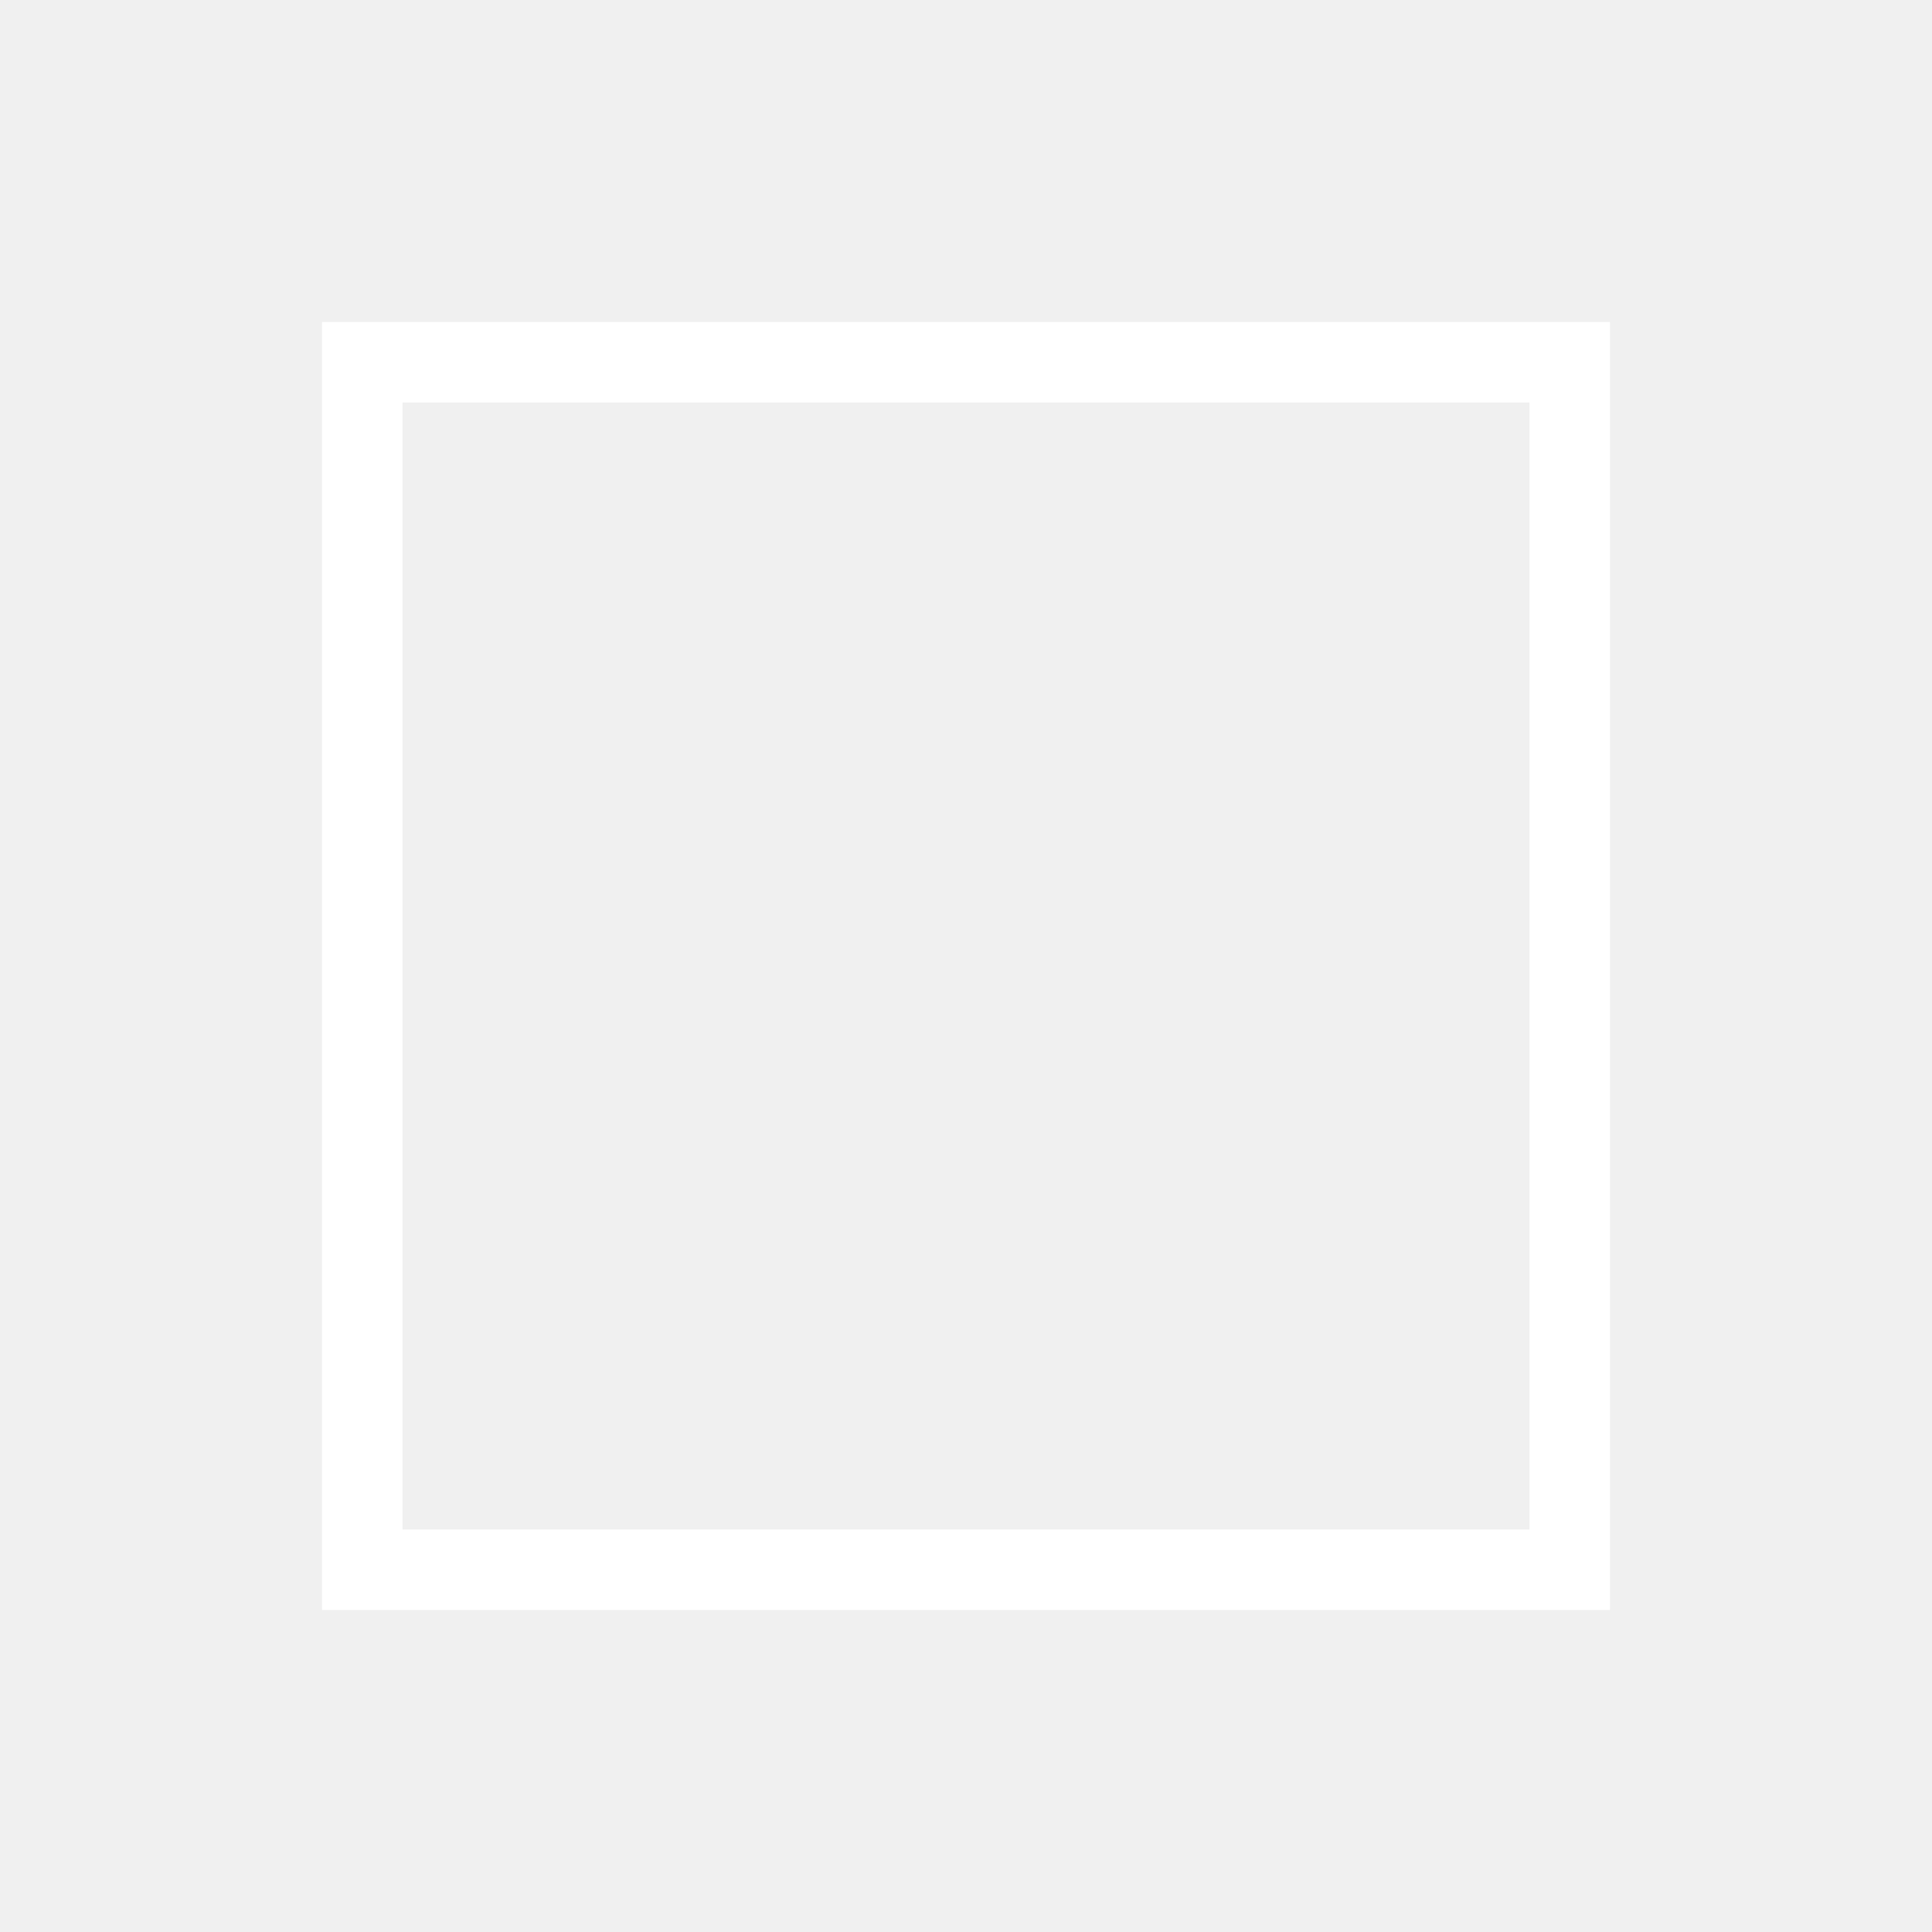
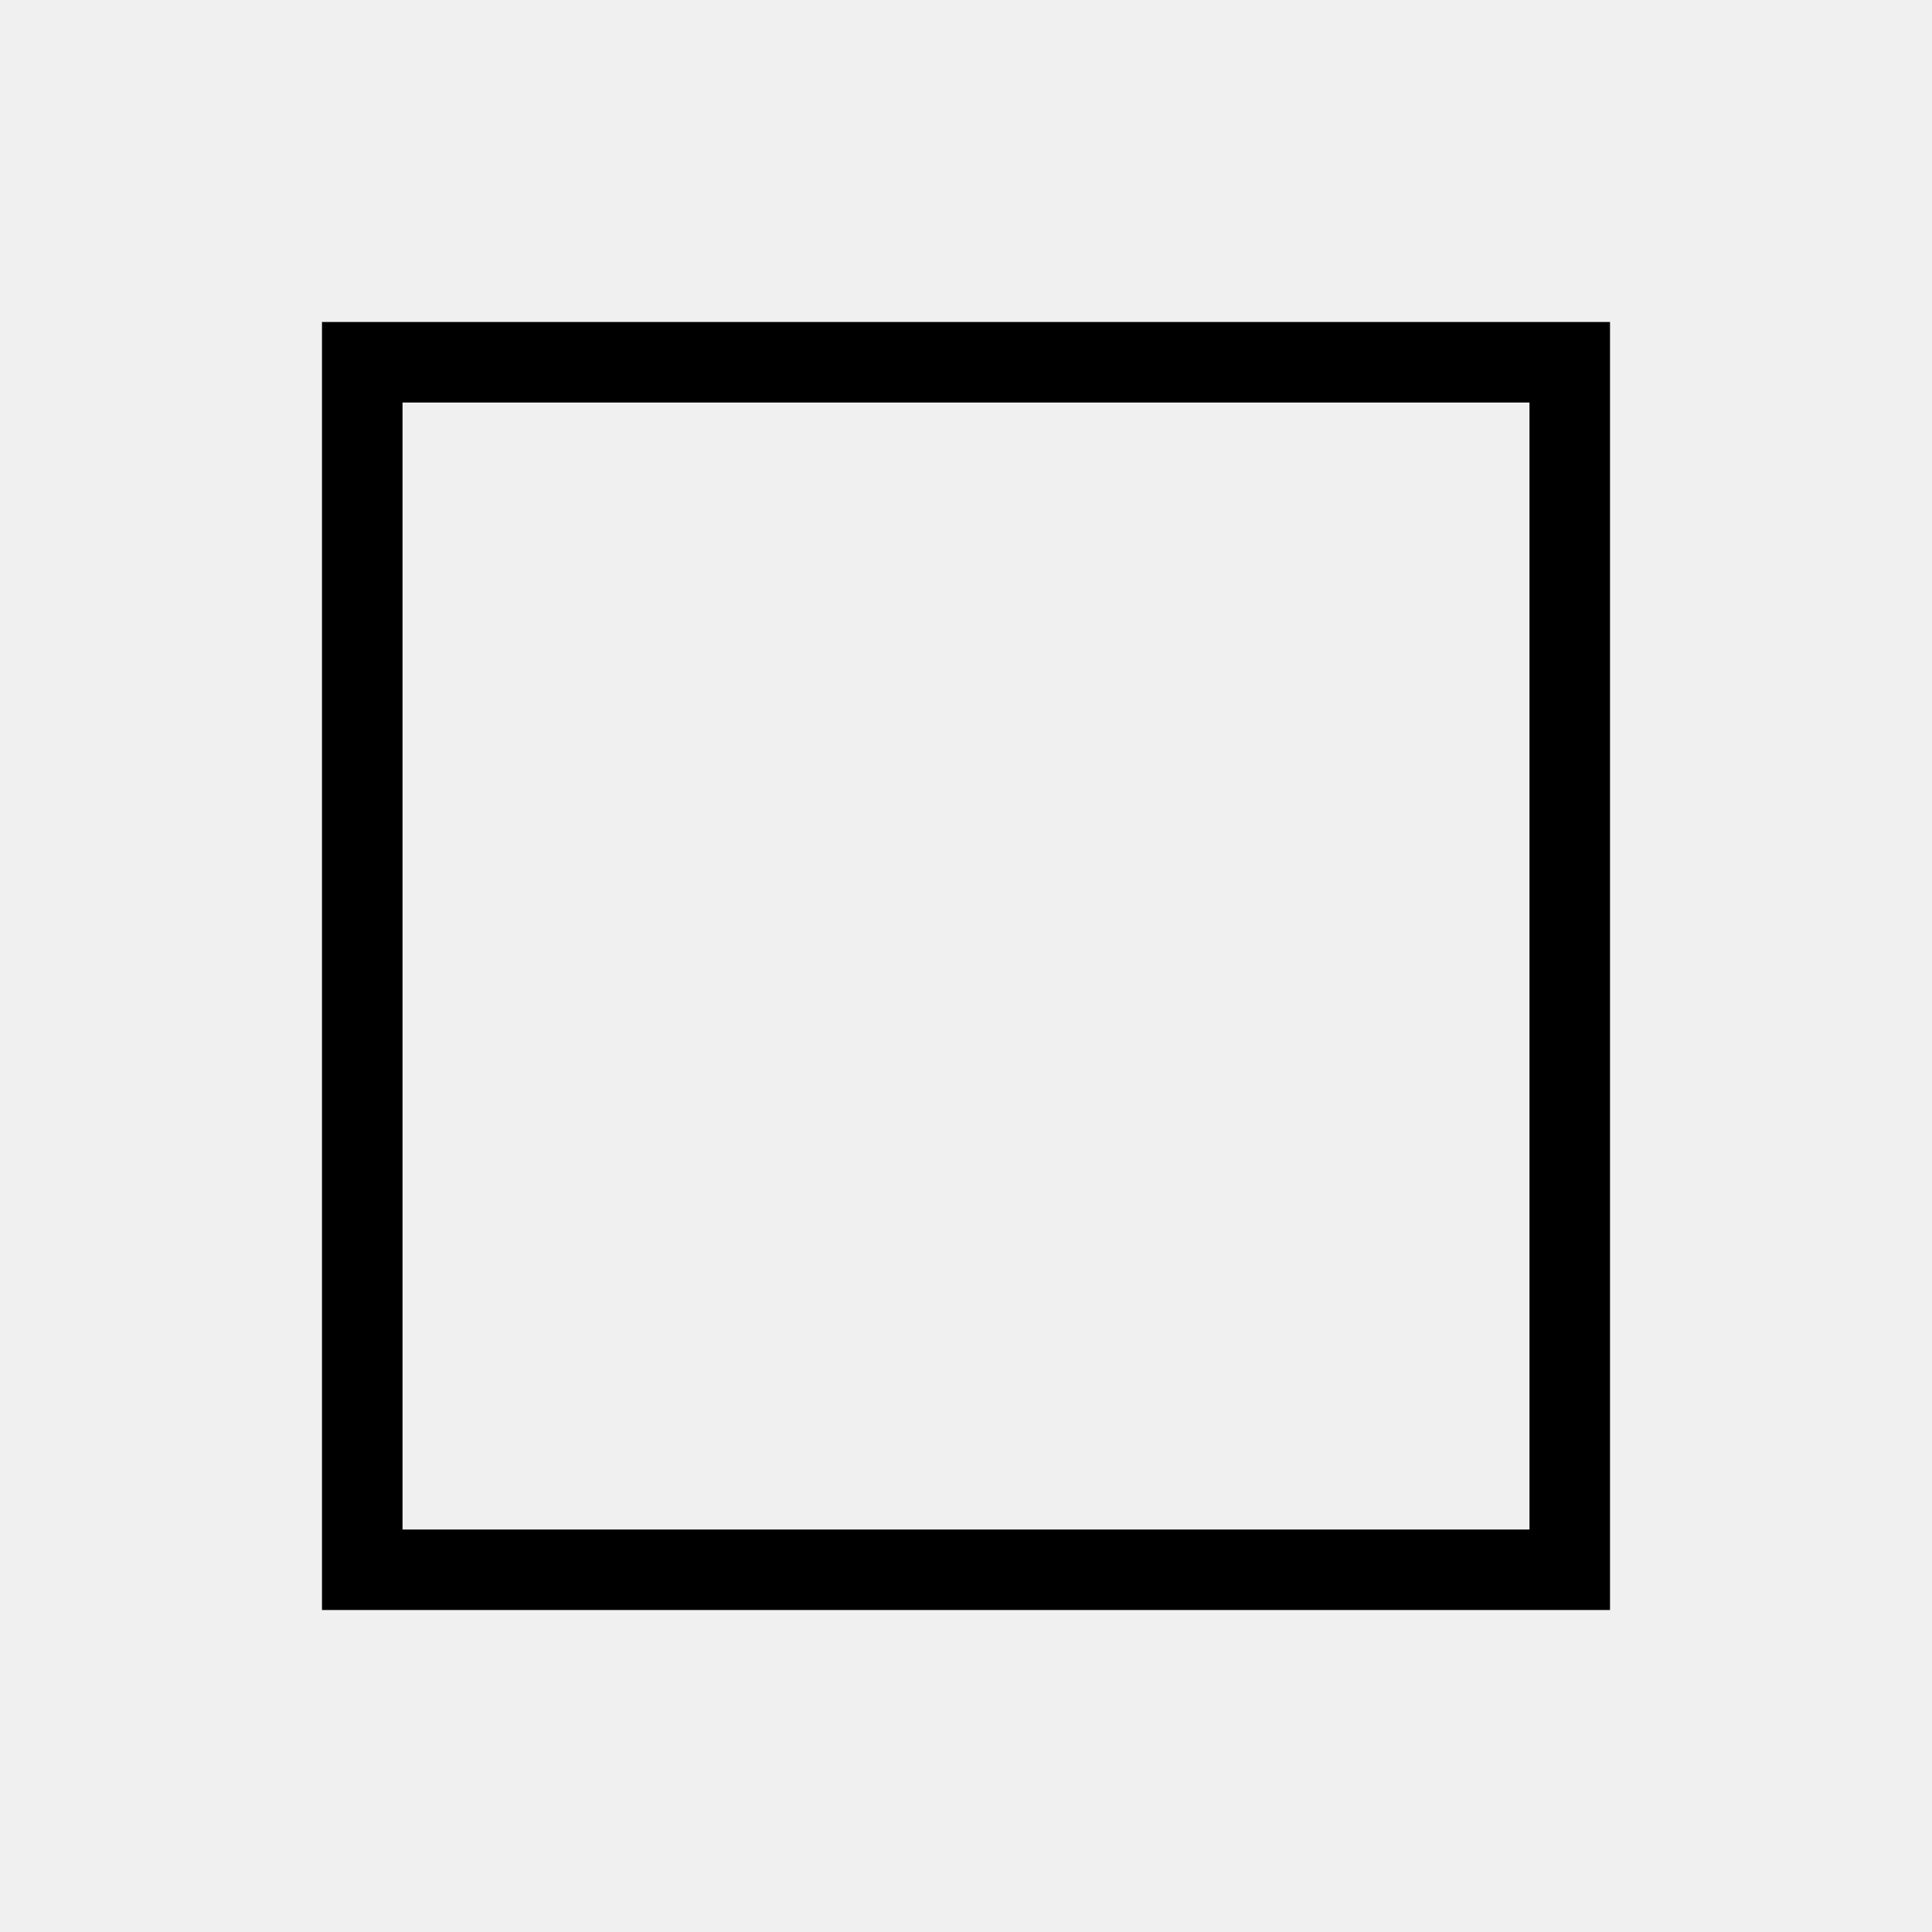
<svg xmlns="http://www.w3.org/2000/svg" width="44" height="44" viewBox="0 0 44 44" fill="none">
-   <path d="M7.333 36.667V7.333H36.667V36.667H7.333ZM9.167 34.834H34.833V9.167H9.167V34.834Z" fill="white" />
+   <path d="M7.333 36.667V7.333H36.667V36.667H7.333ZM9.167 34.834H34.833V9.167H9.167V34.834Z" fill="currentColor" />
</svg>
